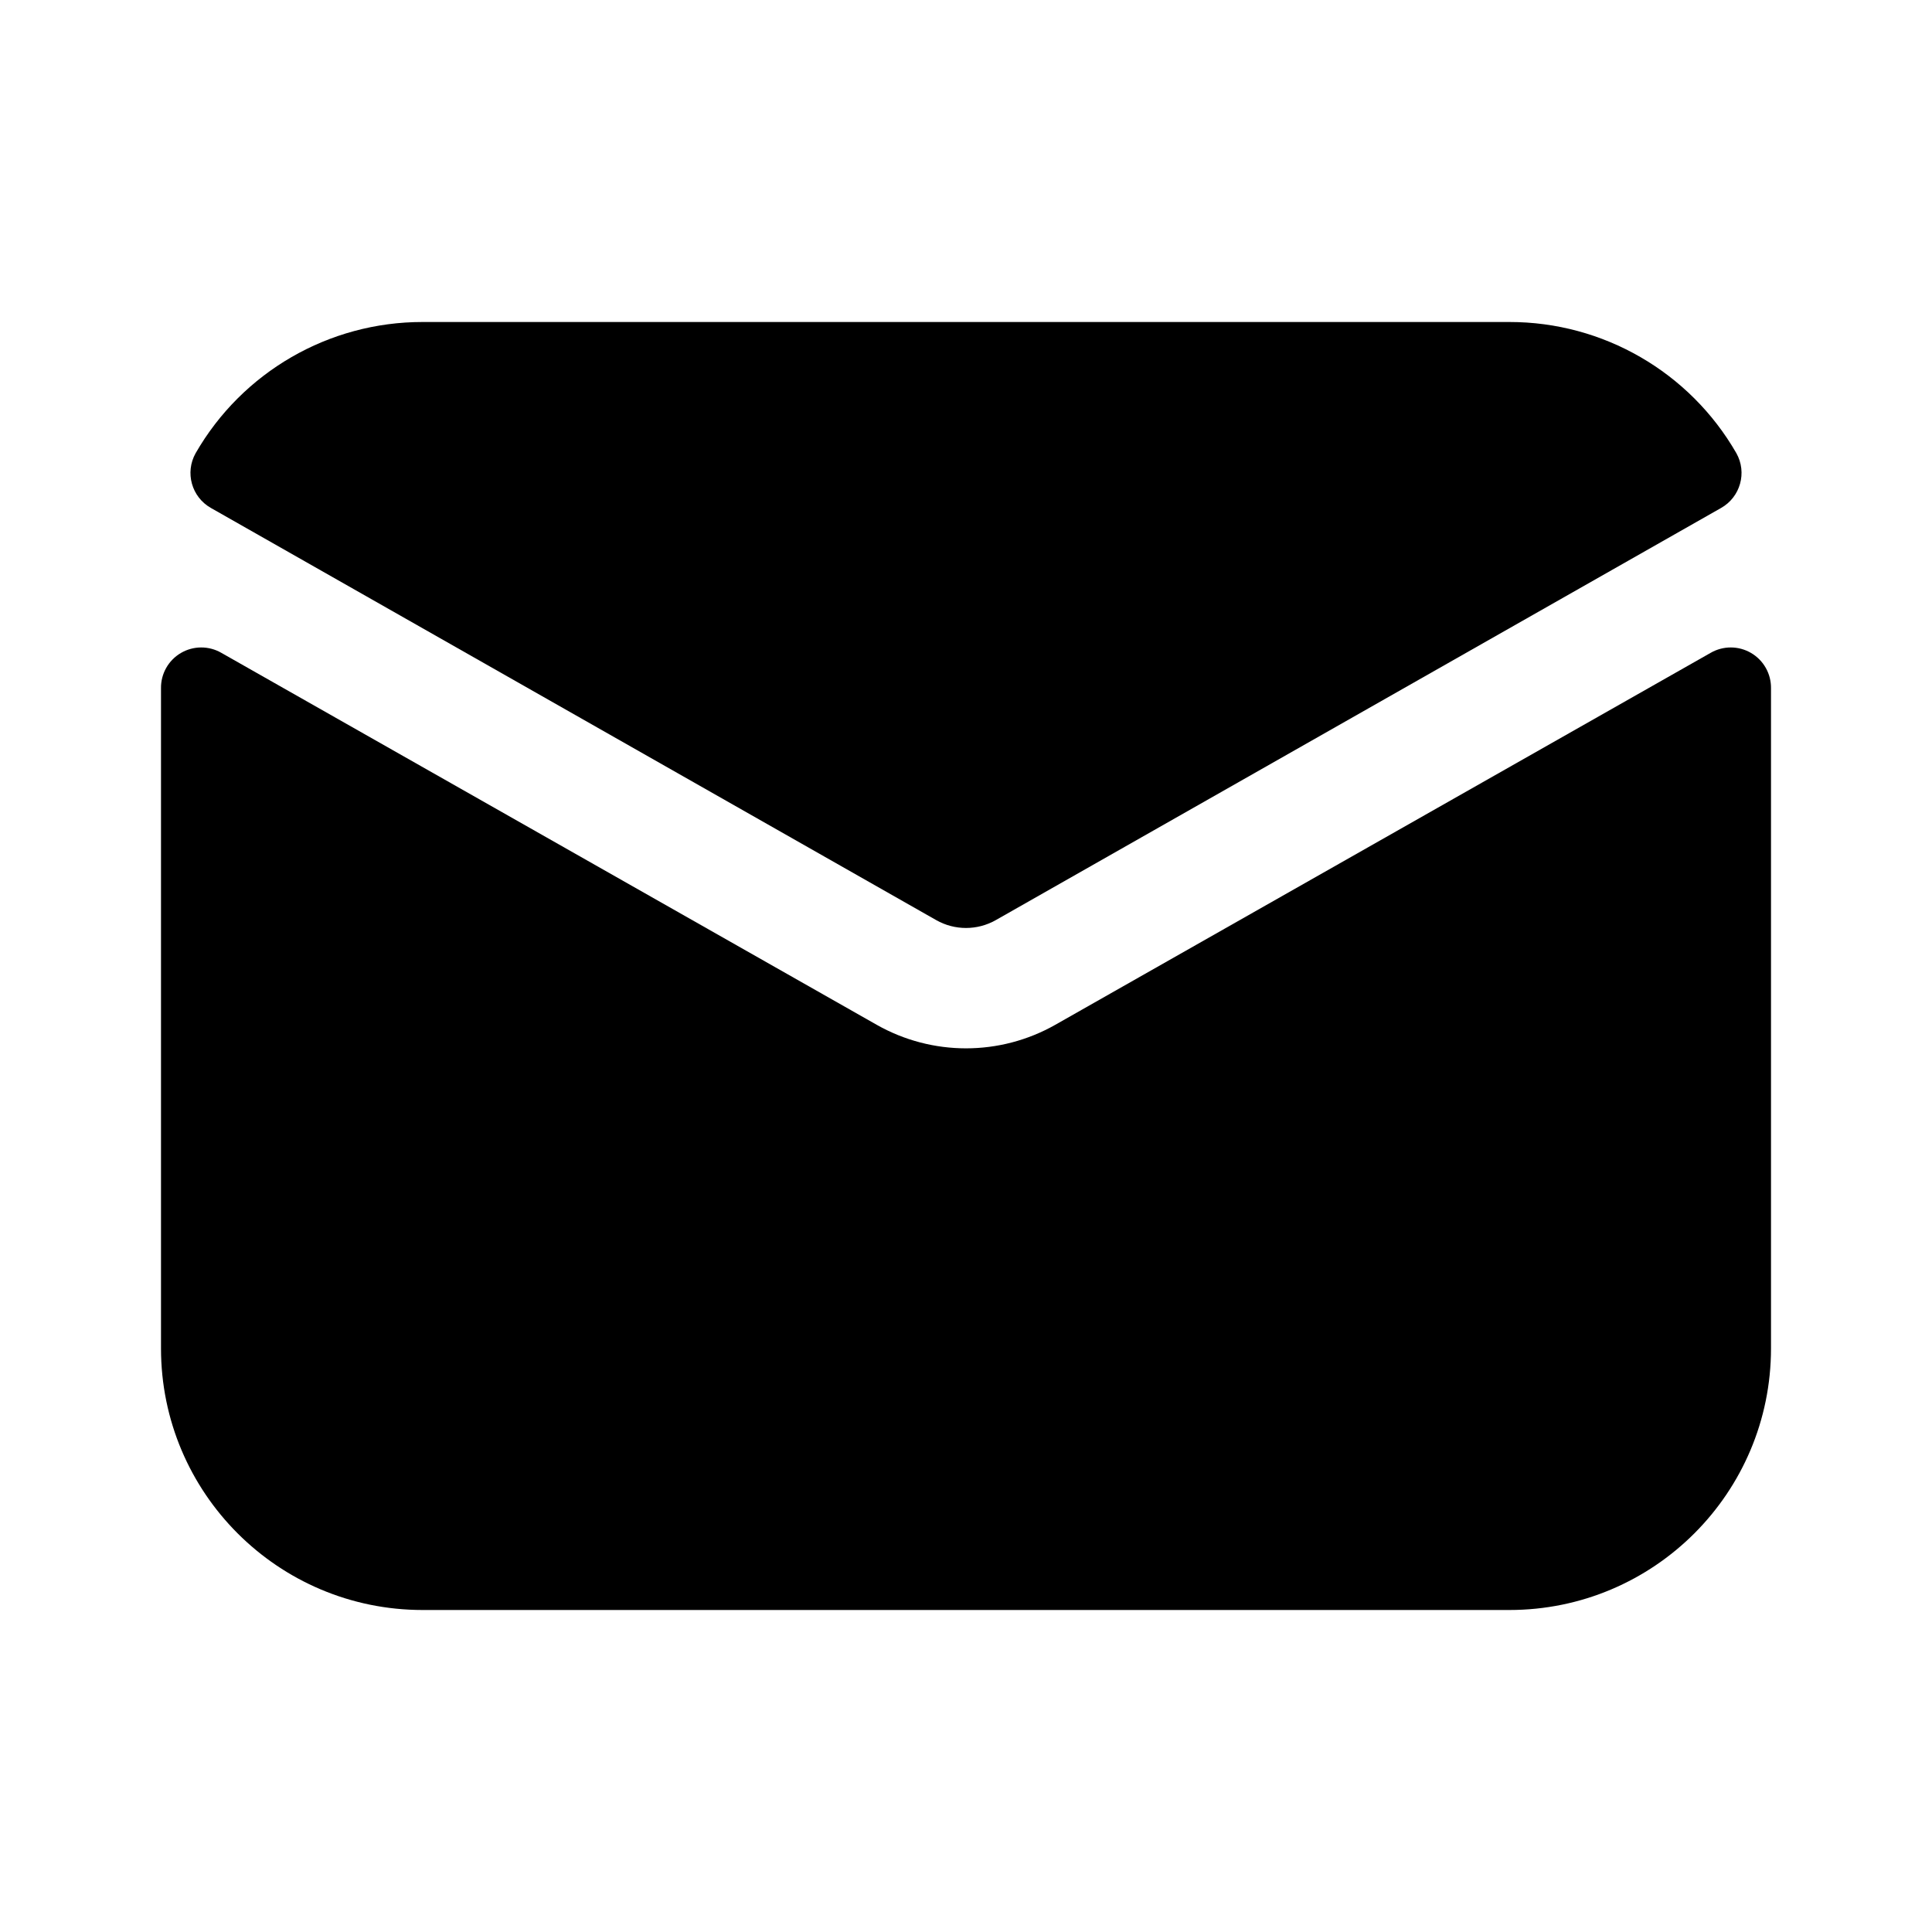
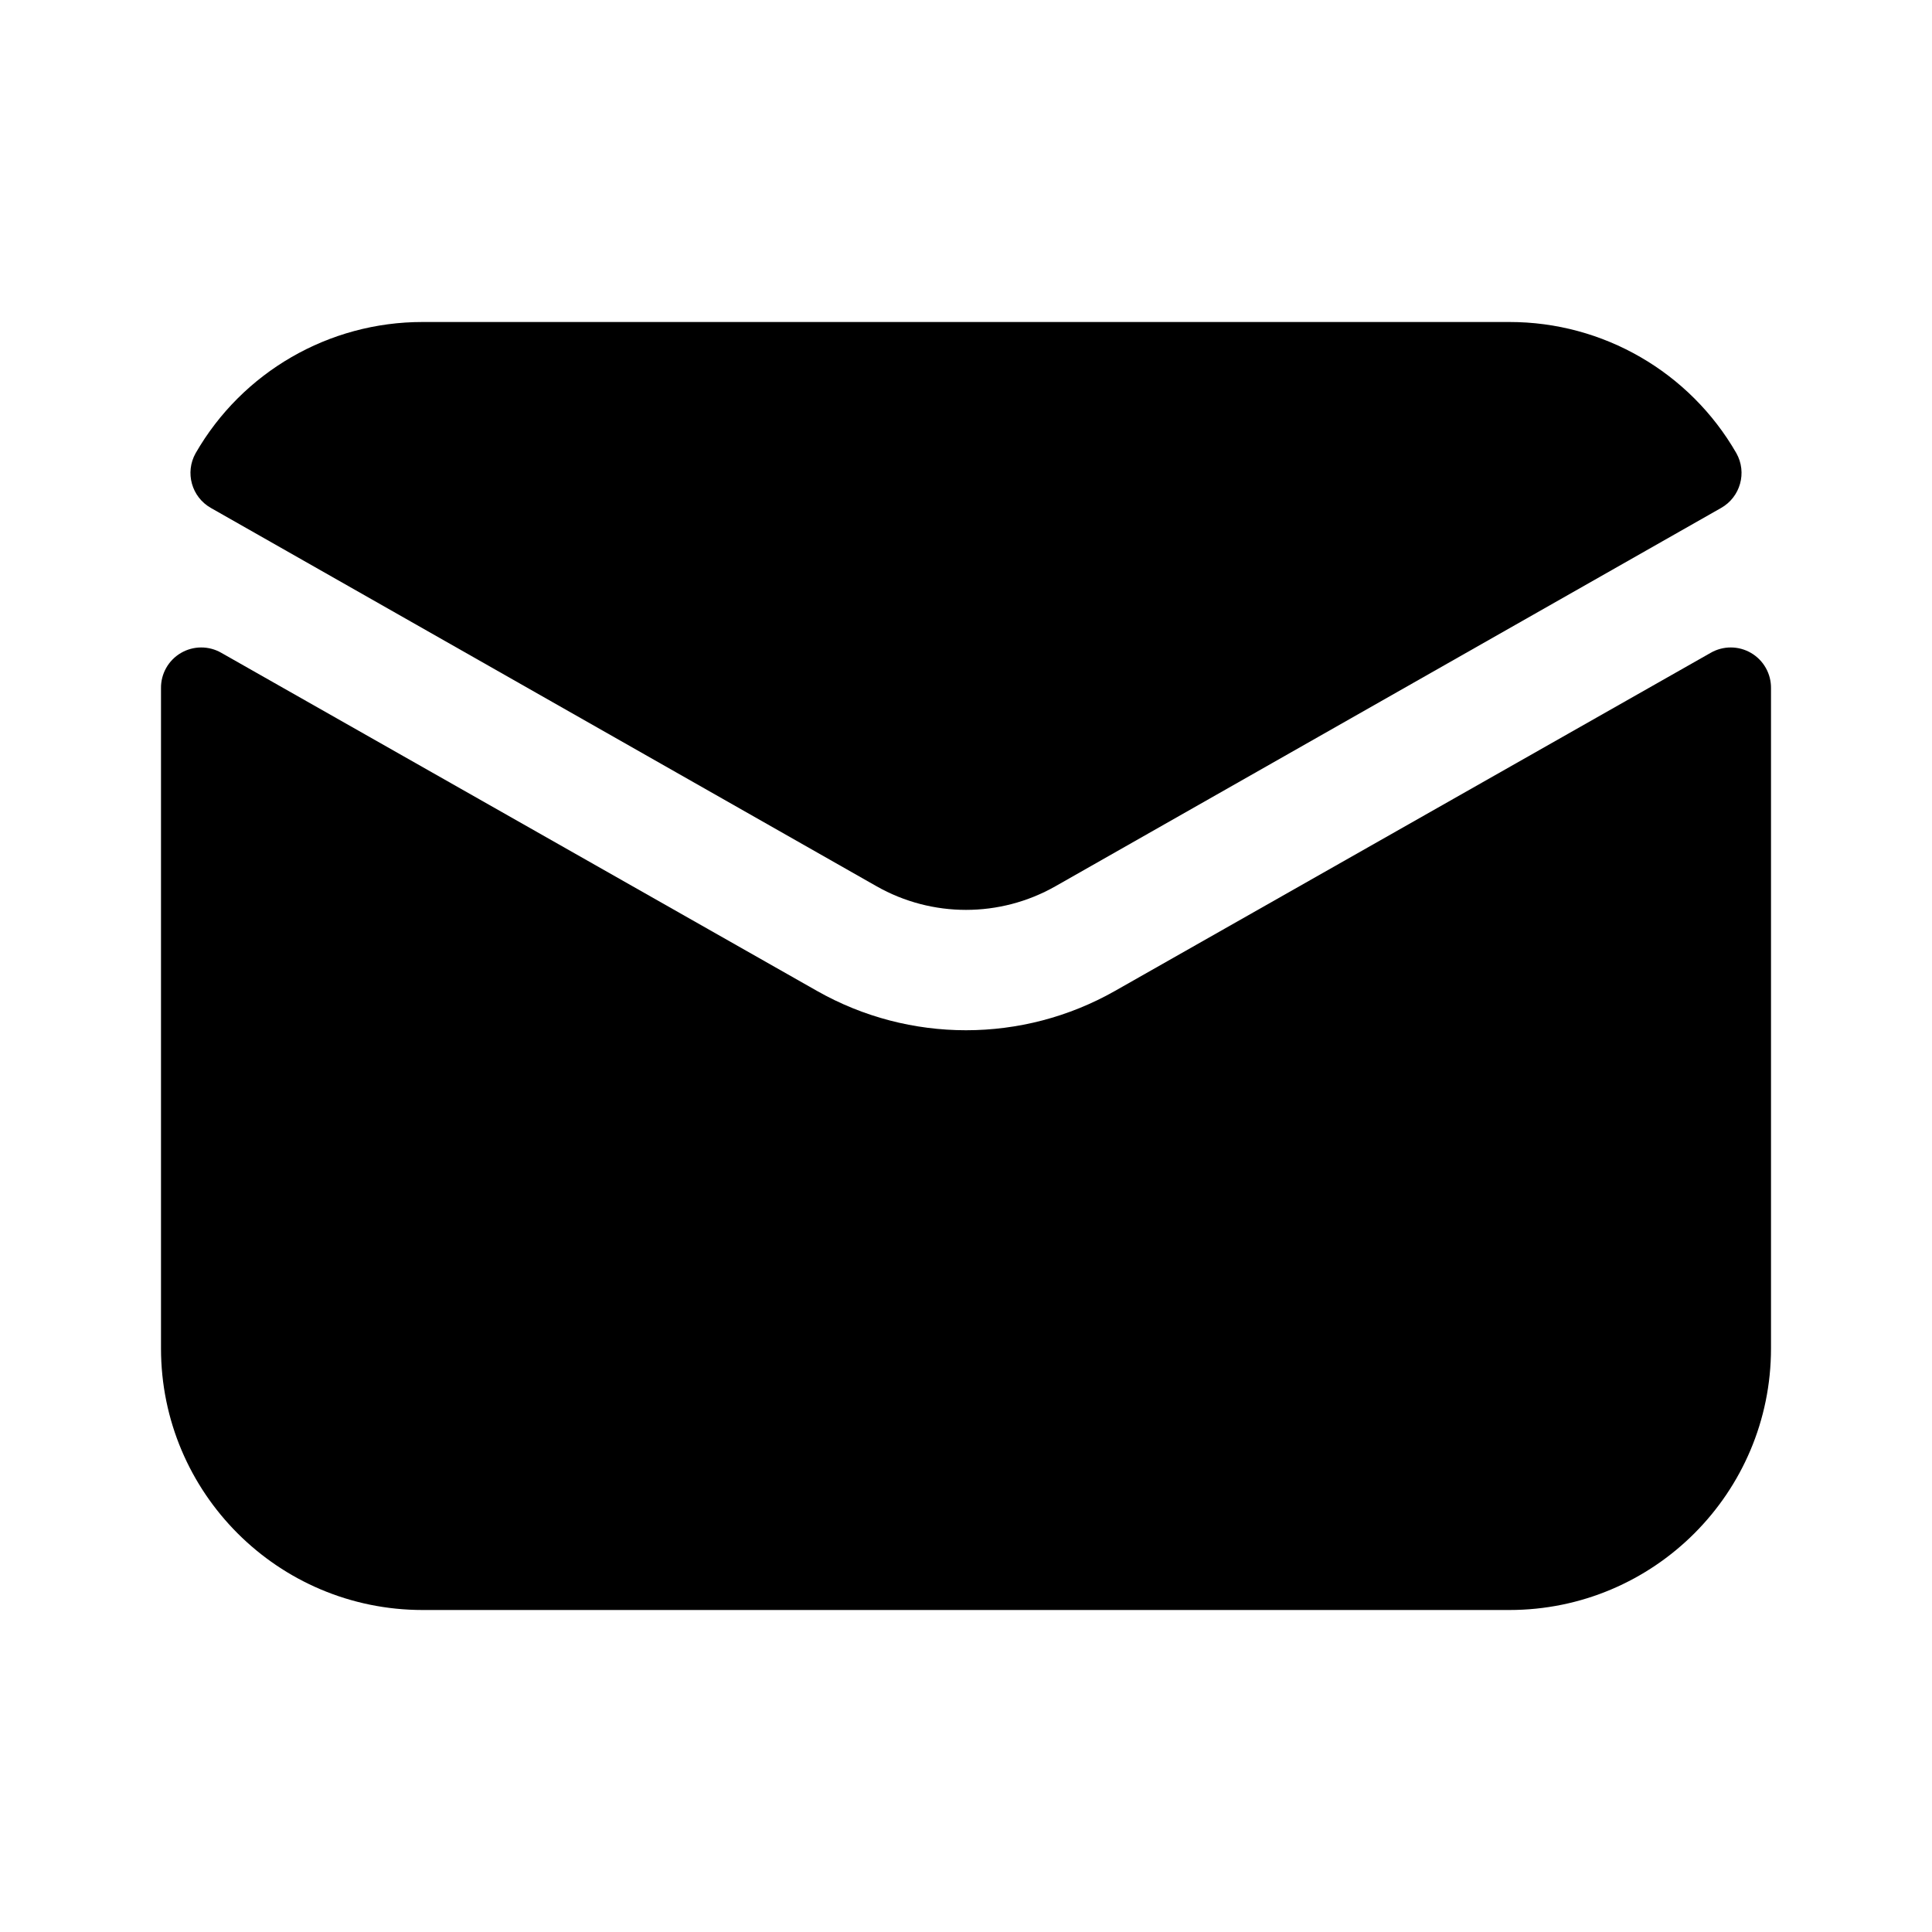
<svg xmlns="http://www.w3.org/2000/svg" viewBox="0 0 24 24" fill="none" stroke="currentColor" stroke-width="1.5" stroke-linecap="round" stroke-linejoin="round">
-   <path fill="currentColor" fill-rule="evenodd" stroke="none" d="M2.43 5.63A3.25 3.25 0 0 1 5.25 4L18.75 4A3.25 3.25 0 0 1 21.57 5.63A0.5 0.5 0 0 1 21.38 6.31L12.37 11.43A0.75 0.75 0 0 1 11.63 11.43L2.62 6.31A0.5 0.5 0 0 1 2.43 5.63Z" />
-   <path fill="currentColor" fill-rule="evenodd" stroke="none" d="M22 8.55L22 16.75A3.25 3.25 0 0 1 18.75 20L5.25 20A3.25 3.25 0 0 1 2 16.75L2 8.55A0.5 0.5 0 0 1 2.75 8.11L10.89 12.73A2.25 2.25 0 0 0 13.11 12.73L21.25 8.11A0.5 0.5 0 0 1 22 8.55Z" />
+   <path fill="currentColor" fill-rule="evenodd" stroke="none" d="M2.43 5.63A3.25 3.25 0 0 1 5.25 4L18.75 4A3.25 3.25 0 0 1 21.57 5.63A0.5 0.5 0 0 1 21.38 6.31L13.11 11.01A2.25 2.25 0 0 1 10.89 11.01L2.62 6.31A0.5 0.5 0 0 1 2.43 5.63Z" />
+   <path fill="currentColor" fill-rule="evenodd" stroke="none" d="M22 8.55L22 16.75A3.25 3.25 0 0 1 18.75 20L5.25 20A3.25 3.25 0 0 1 2 16.75L2 8.55A0.5 0.5 0 0 1 2.75 8.11L10.15 12.31A3.75 3.75 0 0 0 13.85 12.31L21.25 8.11A0.5 0.5 0 0 1 22 8.55Z" />
</svg>
